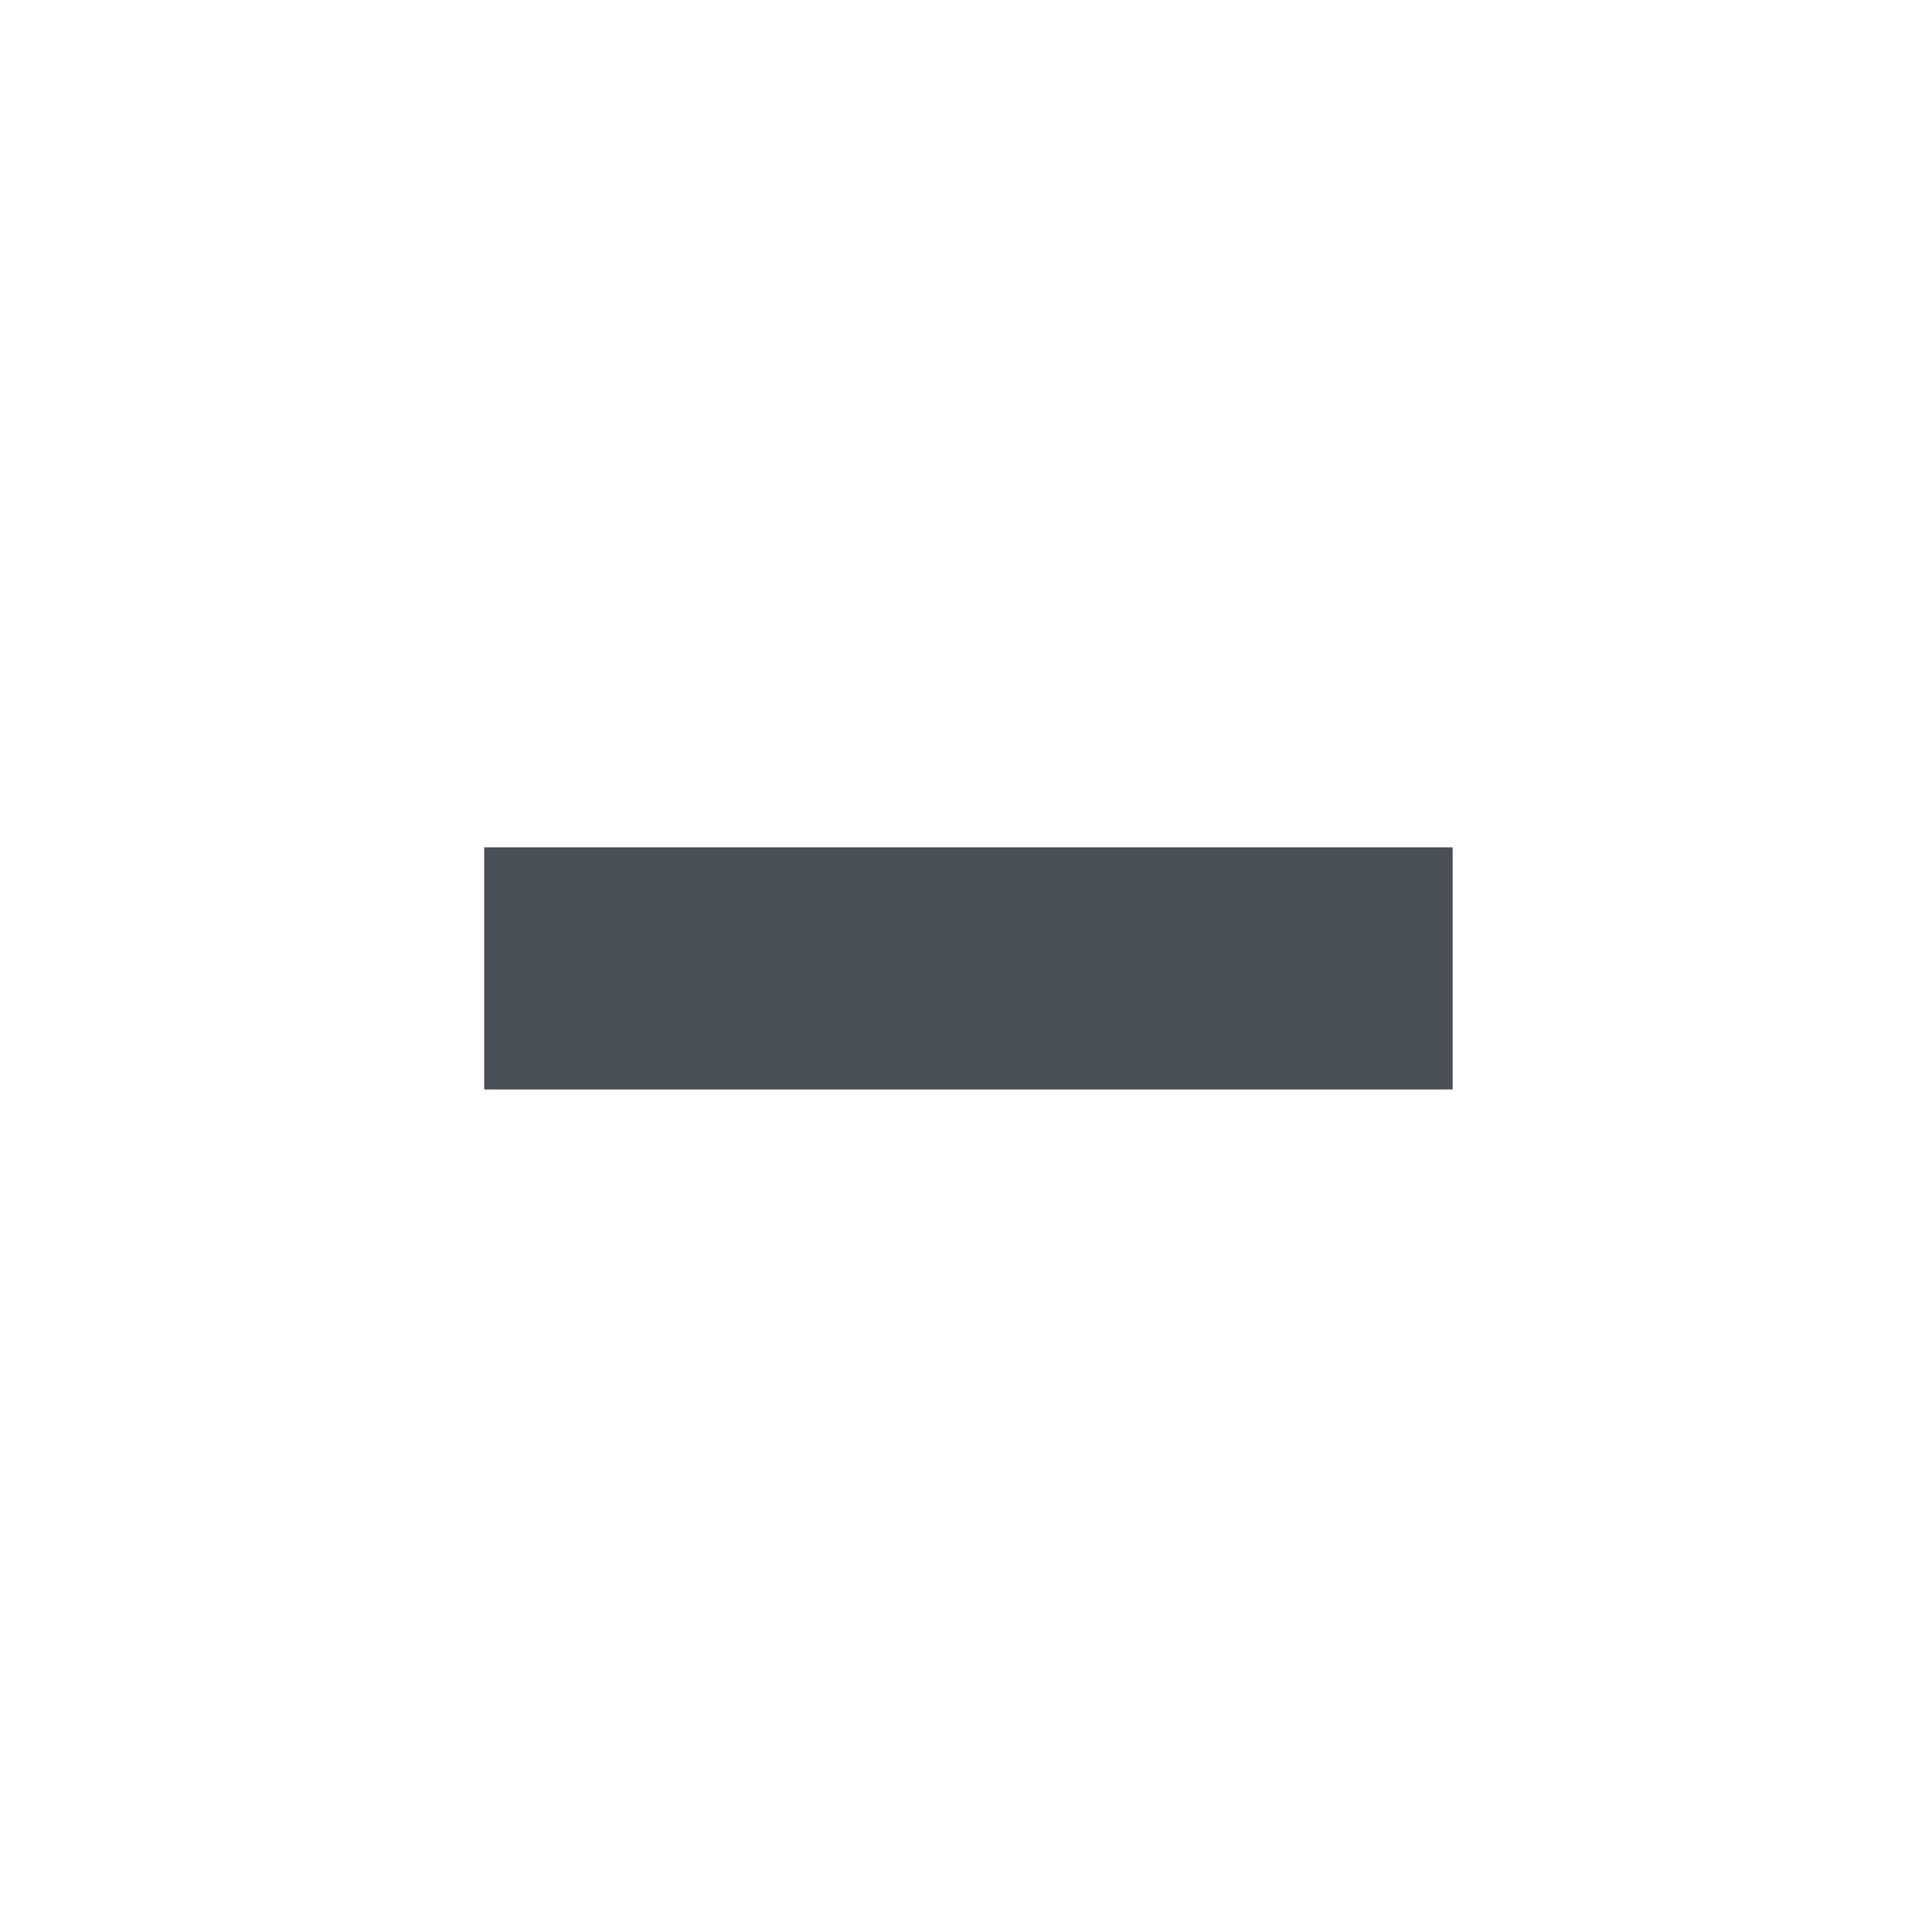
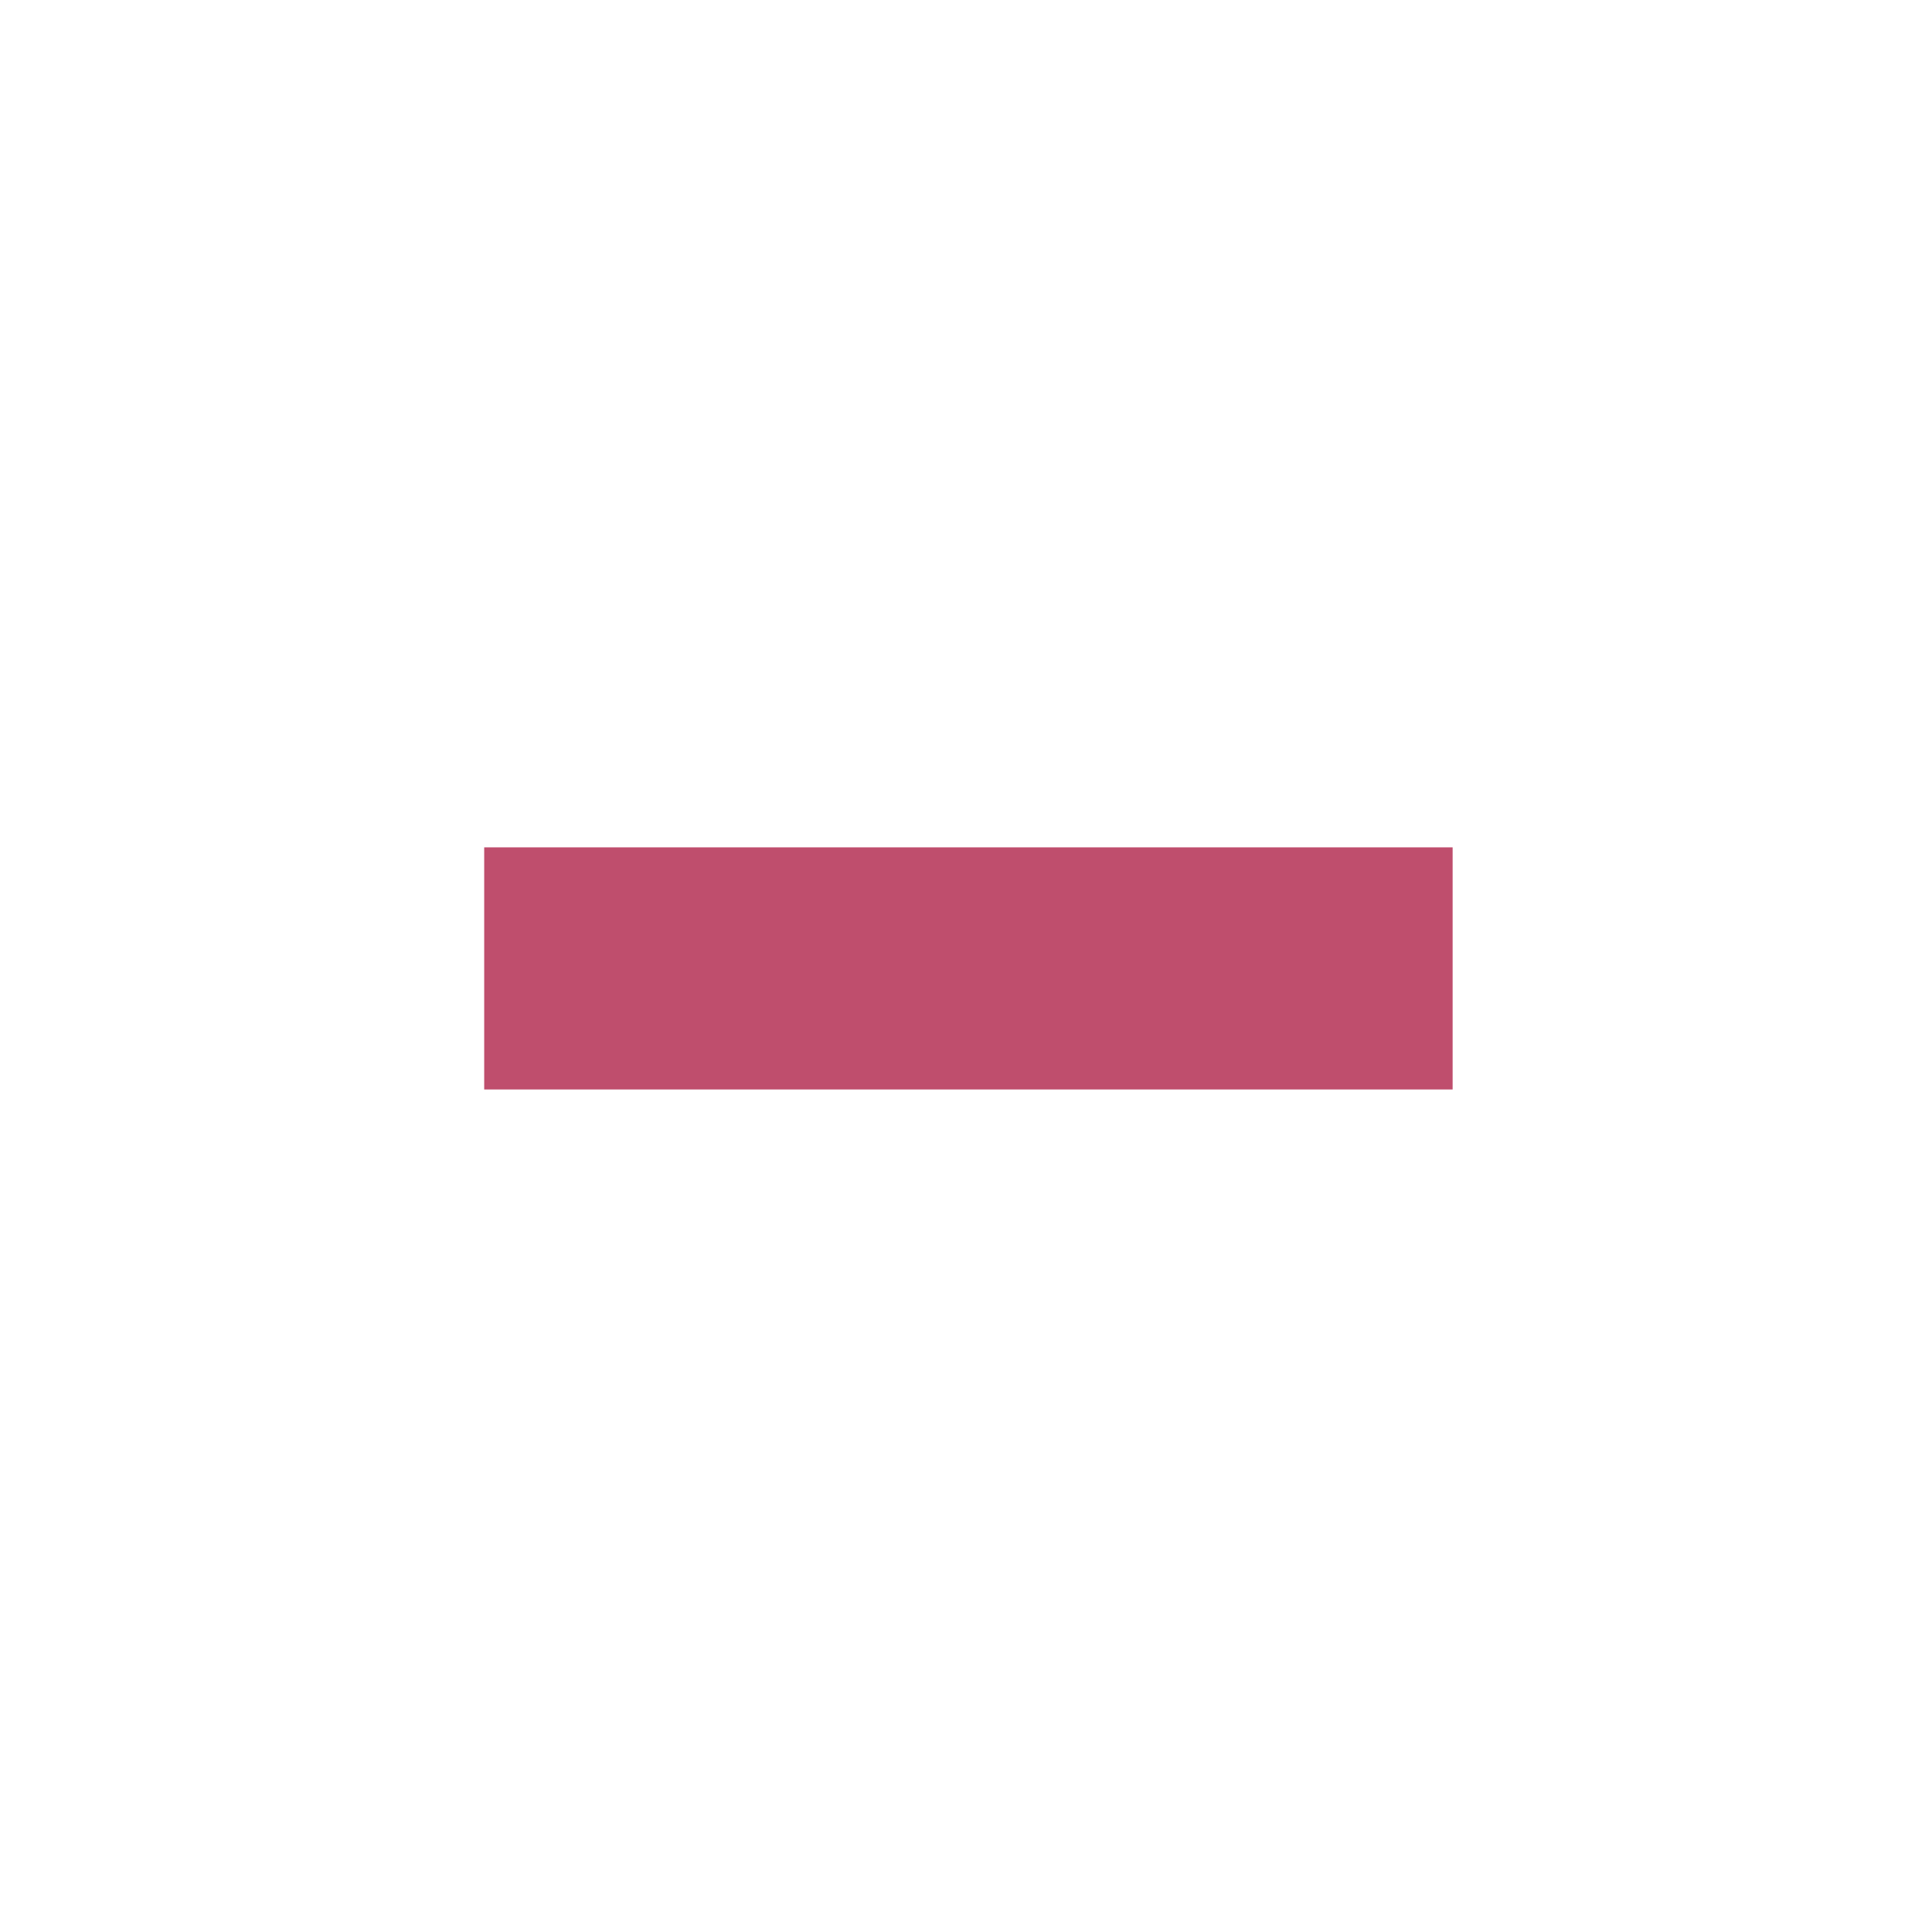
<svg xmlns="http://www.w3.org/2000/svg" width="133pt" height="133pt" viewBox="0 0 133 133" version="1.1">
  <g id="surface1">
-     <path style=" stroke:none;fill-rule:nonzero;fill:#484f55;fill-opacity:1;" d="M 33.332 58.332 L 100 58.332 L 100 75 L 33.332 75 Z M 33.332 58.332 " />
+     <path style=" stroke:none;fill-rule:nonzero;fill:#bf4e6d;fill-opacity:1;" d="M 33.332 58.332 L 100 58.332 L 100 75 L 33.332 75 Z M 33.332 58.332 " />
  </g>
</svg>
